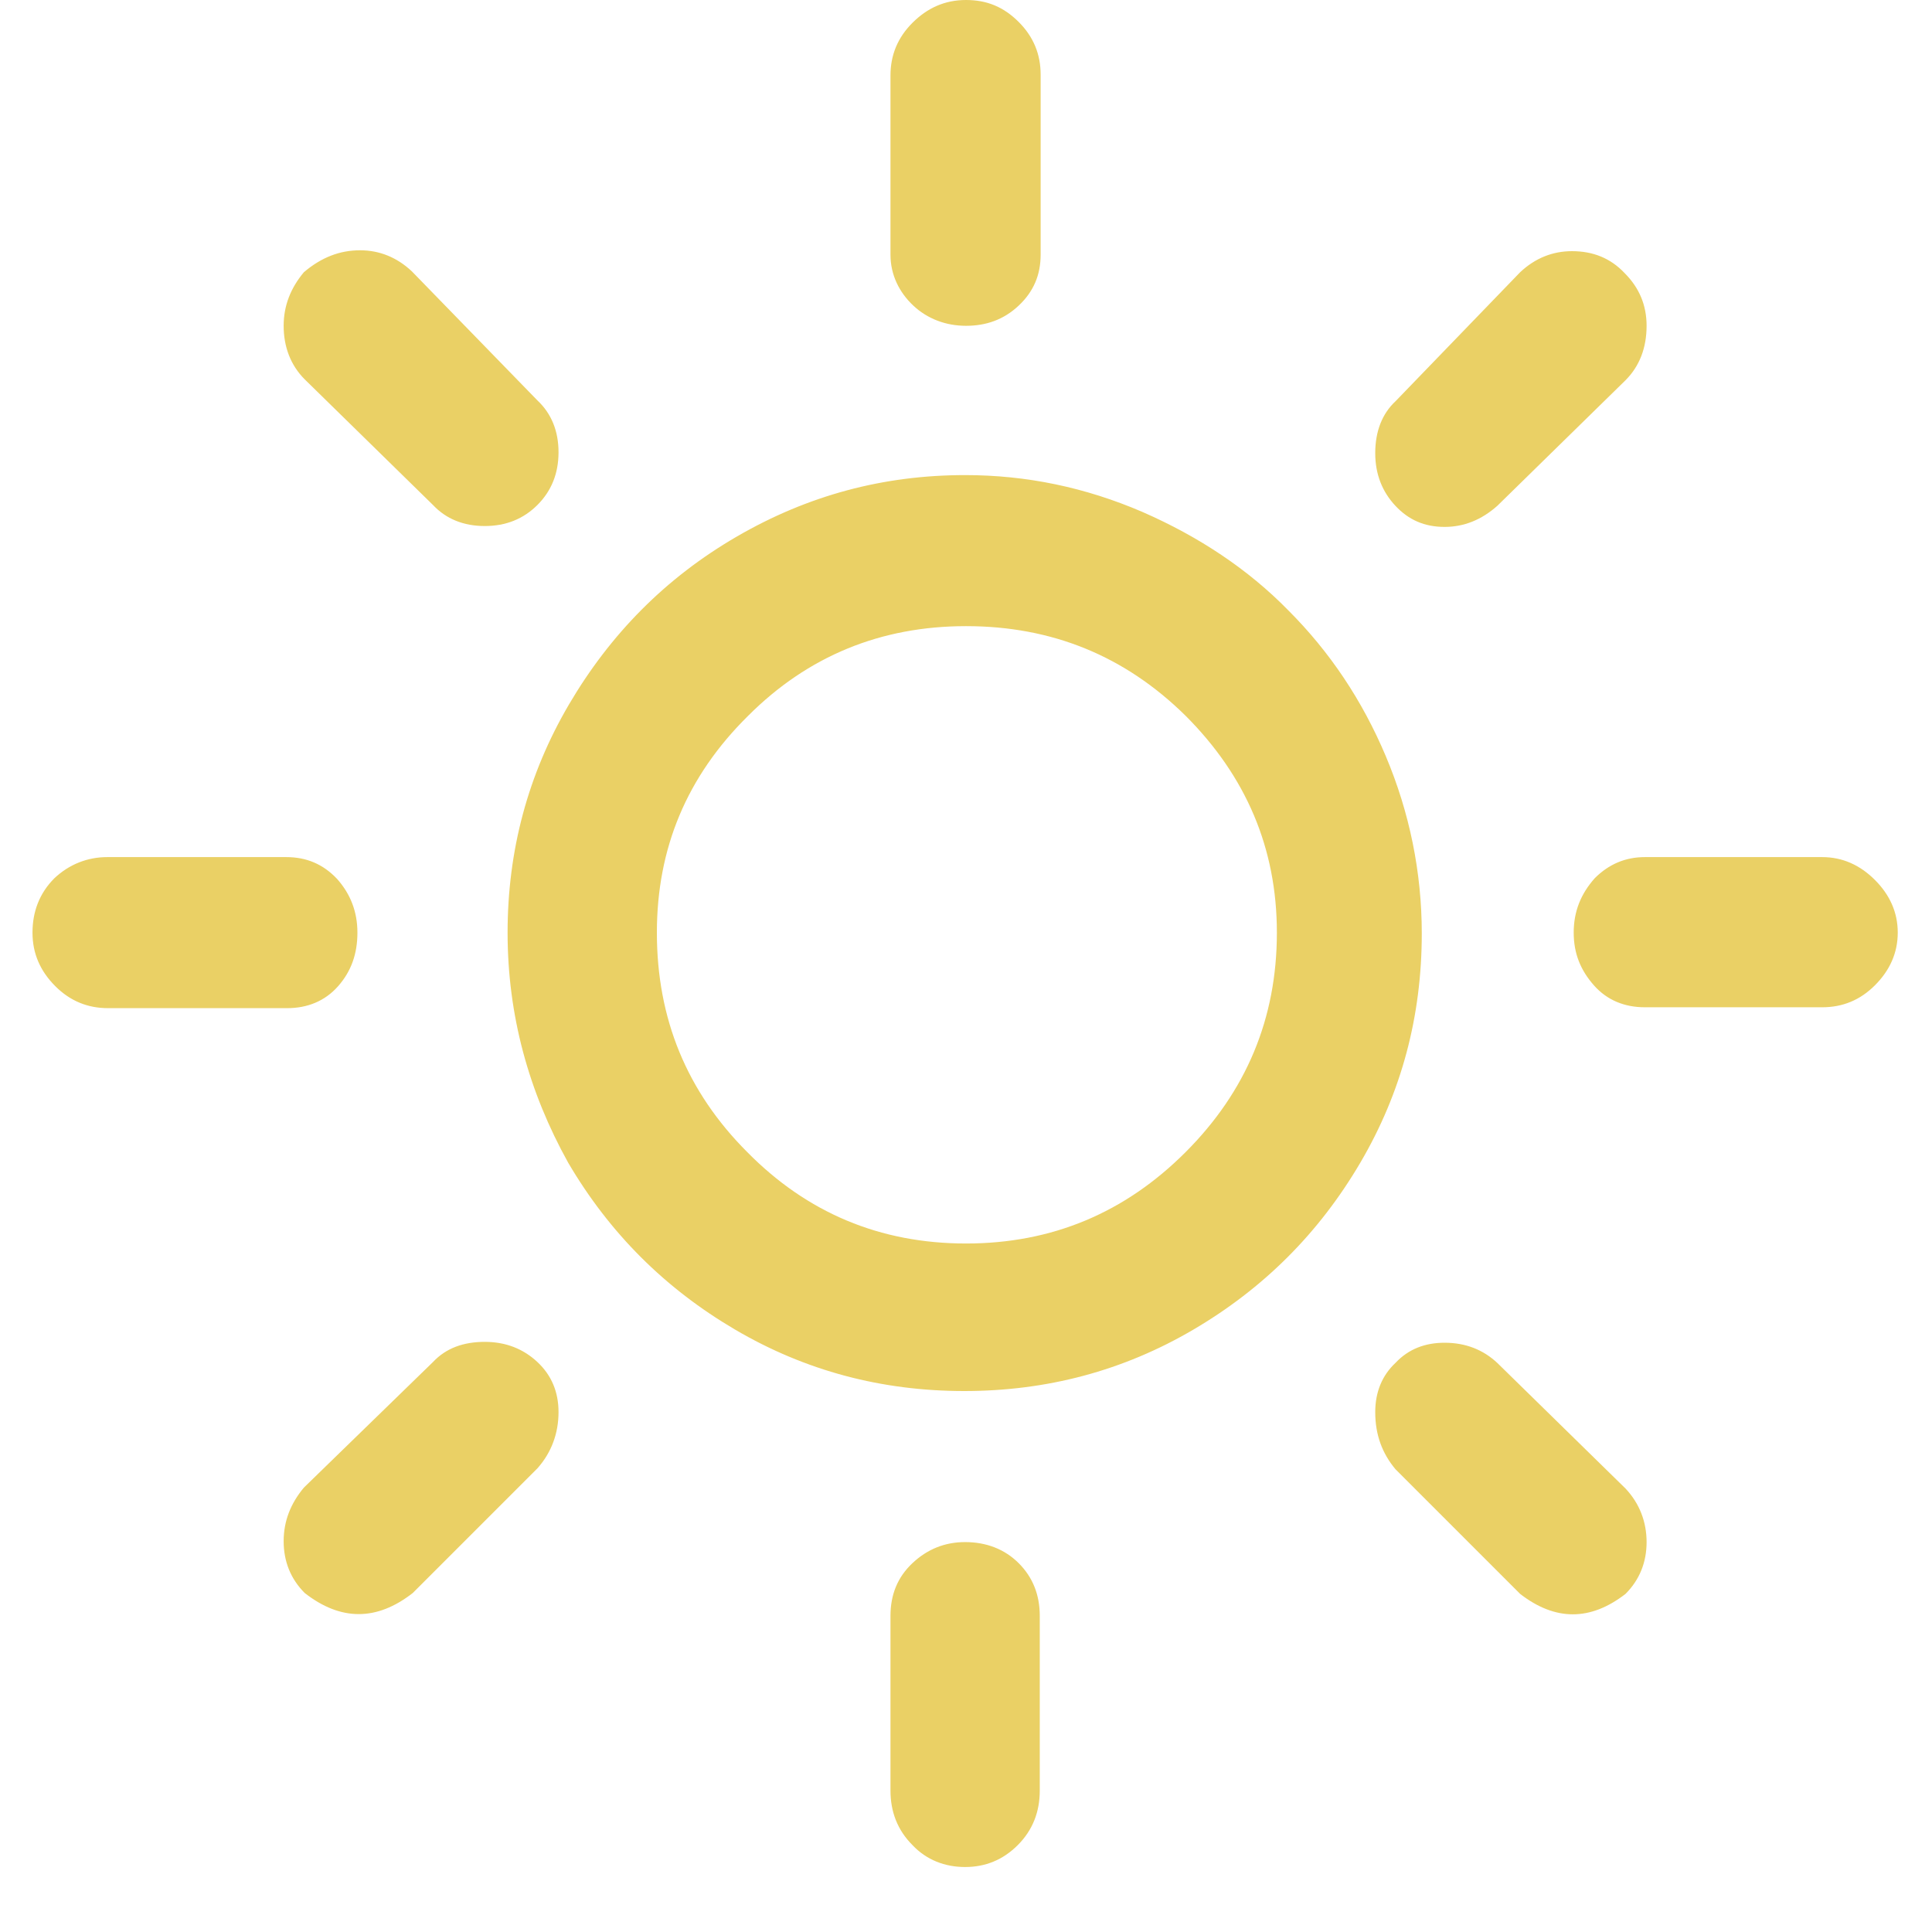
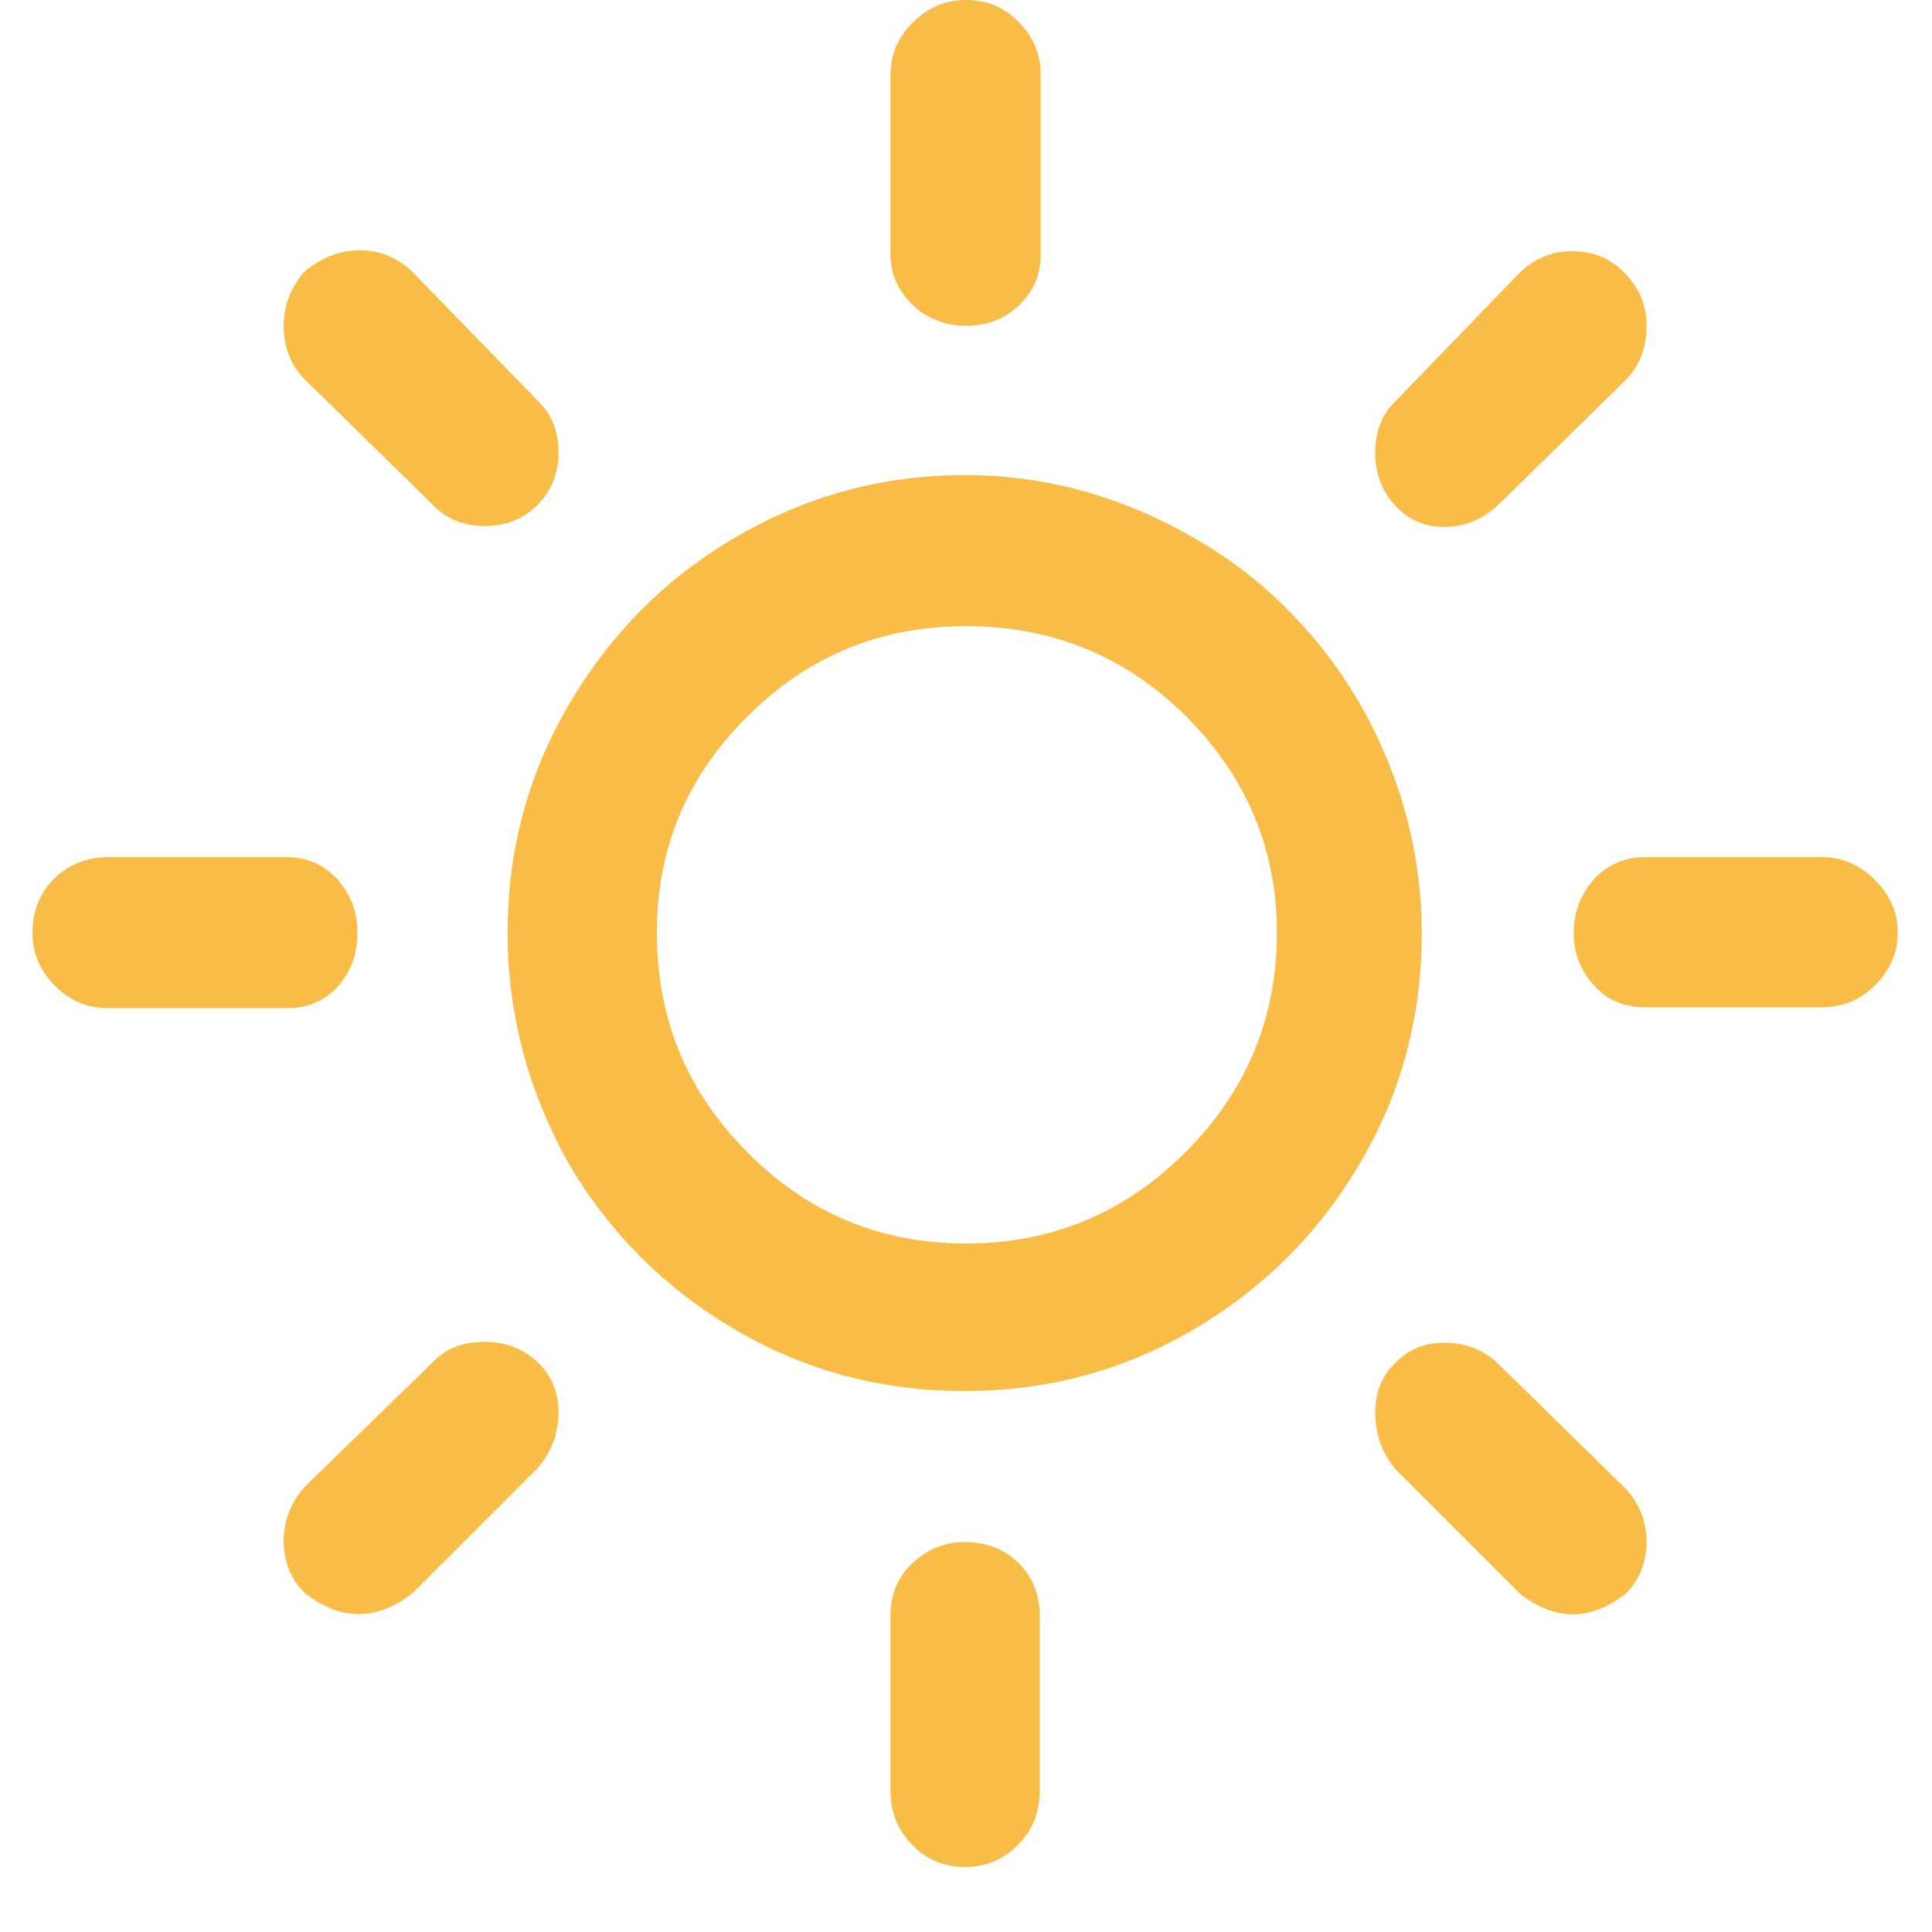
<svg xmlns="http://www.w3.org/2000/svg" width="22" height="22" viewBox="0 0 22 22" fill="none">
-   <path d="M0.37 10.62C0.37 10.38 0.45 10.17 0.62 10C0.79 9.84 1 9.76 1.22 9.76H3.26C3.49 9.76 3.68 9.84 3.84 10.01C3.99 10.18 4.07 10.38 4.07 10.62C4.07 10.86 4 11.06 3.85 11.23C3.7 11.4 3.5 11.48 3.27 11.48H1.23C1 11.48 0.8 11.4 0.63 11.23C0.46 11.06 0.37 10.86 0.37 10.62ZM3.23 17.55C3.23 17.32 3.31 17.12 3.46 16.94L4.93 15.51C5.08 15.35 5.28 15.28 5.52 15.28C5.76 15.28 5.96 15.36 6.12 15.51C6.28 15.66 6.36 15.85 6.36 16.08C6.36 16.32 6.28 16.54 6.12 16.72L4.7 18.14C4.29 18.46 3.88 18.46 3.47 18.14C3.31 17.98 3.23 17.78 3.23 17.55ZM3.23 3.71C3.23 3.48 3.31 3.28 3.46 3.1C3.66 2.93 3.87 2.85 4.1 2.85C4.32 2.85 4.52 2.93 4.69 3.09L6.12 4.56C6.28 4.71 6.36 4.91 6.36 5.15C6.36 5.39 6.28 5.59 6.12 5.75C5.96 5.91 5.76 5.99 5.52 5.99C5.28 5.99 5.08 5.91 4.93 5.75L3.47 4.32C3.31 4.16 3.23 3.95 3.23 3.71ZM5.78 10.62C5.78 9.69 6.01 8.82 6.48 8.02C6.95 7.22 7.58 6.58 8.39 6.11C9.2 5.64 10.06 5.41 10.99 5.41C11.69 5.41 12.36 5.55 13.01 5.83C13.65 6.11 14.21 6.48 14.67 6.95C15.14 7.42 15.51 7.97 15.78 8.61C16.05 9.25 16.19 9.93 16.19 10.63C16.19 11.57 15.96 12.44 15.49 13.24C15.02 14.04 14.39 14.67 13.59 15.14C12.79 15.61 11.92 15.84 10.98 15.84C10.04 15.84 9.17 15.61 8.37 15.14C7.57 14.67 6.94 14.04 6.47 13.24C6.02 12.43 5.78 11.56 5.78 10.62ZM7.48 10.62C7.48 11.6 7.82 12.43 8.51 13.12C9.19 13.81 10.02 14.16 11 14.16C11.98 14.16 12.81 13.81 13.5 13.12C14.19 12.43 14.54 11.6 14.54 10.62C14.54 9.66 14.19 8.84 13.5 8.15C12.81 7.47 11.98 7.13 11 7.13C10.03 7.13 9.2 7.47 8.52 8.15C7.82 8.84 7.48 9.66 7.48 10.62ZM10.14 18.4C10.14 18.16 10.22 17.96 10.39 17.8C10.56 17.64 10.76 17.56 10.99 17.56C11.23 17.56 11.44 17.64 11.6 17.8C11.76 17.96 11.84 18.16 11.84 18.4V20.39C11.84 20.63 11.76 20.84 11.59 21.01C11.42 21.18 11.22 21.26 10.99 21.26C10.76 21.26 10.55 21.18 10.39 21.01C10.22 20.84 10.14 20.63 10.14 20.39V18.4ZM10.14 2.9V0.86C10.14 0.63 10.22 0.43 10.39 0.26C10.56 0.09 10.76 0 11 0C11.24 0 11.43 0.08 11.6 0.25C11.77 0.42 11.85 0.62 11.85 0.85V2.9C11.85 3.13 11.77 3.32 11.6 3.48C11.43 3.64 11.23 3.71 11 3.71C10.77 3.71 10.56 3.63 10.4 3.48C10.24 3.33 10.14 3.13 10.14 2.9ZM15.66 16.08C15.66 15.85 15.74 15.66 15.89 15.52C16.04 15.36 16.23 15.29 16.45 15.29C16.69 15.29 16.89 15.37 17.05 15.52L18.51 16.95C18.67 17.12 18.75 17.33 18.75 17.56C18.75 17.79 18.67 17.99 18.51 18.15C18.11 18.46 17.71 18.46 17.31 18.15L15.89 16.73C15.74 16.55 15.66 16.34 15.66 16.08ZM15.66 5.16C15.66 4.91 15.74 4.71 15.89 4.57L17.31 3.1C17.48 2.94 17.68 2.86 17.9 2.86C18.14 2.86 18.34 2.94 18.5 3.11C18.67 3.28 18.75 3.48 18.75 3.71C18.75 3.96 18.67 4.17 18.51 4.33L17.05 5.76C16.87 5.92 16.67 6 16.45 6C16.22 6 16.04 5.92 15.89 5.76C15.74 5.6 15.66 5.4 15.66 5.16ZM17.92 10.62C17.92 10.38 18 10.18 18.16 10C18.32 9.84 18.51 9.76 18.73 9.76H20.75C20.98 9.76 21.18 9.85 21.35 10.02C21.52 10.19 21.61 10.39 21.61 10.62C21.61 10.85 21.52 11.05 21.35 11.22C21.18 11.39 20.98 11.47 20.75 11.47H18.73C18.5 11.47 18.3 11.39 18.15 11.22C18 11.05 17.92 10.86 17.92 10.62Z" fill="#EAD065" />
+   <path d="M0.37 10.62C0.37 10.38 0.45 10.17 0.62 10C0.79 9.84 1 9.76 1.22 9.76H3.26C3.49 9.76 3.68 9.84 3.84 10.01C3.99 10.18 4.07 10.38 4.07 10.62C4.07 10.86 4 11.06 3.85 11.23C3.7 11.4 3.5 11.48 3.27 11.48H1.23C1 11.48 0.8 11.4 0.63 11.23C0.46 11.06 0.37 10.86 0.37 10.62ZM3.23 17.55C3.23 17.32 3.31 17.12 3.46 16.94L4.93 15.51C5.08 15.35 5.28 15.28 5.52 15.28C5.76 15.28 5.96 15.36 6.12 15.51C6.28 15.66 6.36 15.85 6.36 16.08C6.36 16.32 6.28 16.54 6.12 16.72L4.7 18.14C4.29 18.46 3.88 18.46 3.47 18.14C3.31 17.98 3.23 17.78 3.23 17.55ZM3.23 3.71C3.23 3.48 3.31 3.28 3.46 3.1C3.66 2.93 3.87 2.85 4.1 2.85C4.32 2.85 4.52 2.93 4.69 3.09L6.12 4.56C6.28 4.71 6.36 4.91 6.36 5.15C6.36 5.39 6.28 5.59 6.12 5.75C5.96 5.91 5.76 5.99 5.52 5.99C5.28 5.99 5.08 5.91 4.93 5.75L3.47 4.32C3.31 4.16 3.23 3.95 3.23 3.71ZM5.78 10.62C5.78 9.69 6.01 8.82 6.48 8.02C6.95 7.22 7.58 6.58 8.39 6.11C9.2 5.64 10.06 5.41 10.99 5.41C11.69 5.41 12.36 5.55 13.01 5.83C13.65 6.11 14.21 6.48 14.67 6.95C15.14 7.42 15.51 7.97 15.78 8.61C16.05 9.25 16.19 9.93 16.19 10.63C16.19 11.57 15.96 12.44 15.49 13.24C15.02 14.04 14.39 14.67 13.59 15.14C12.79 15.61 11.92 15.84 10.98 15.84C10.04 15.84 9.17 15.61 8.37 15.14C7.57 14.67 6.94 14.04 6.47 13.24C6.02 12.43 5.78 11.56 5.78 10.62ZM7.48 10.62C7.48 11.6 7.82 12.43 8.51 13.12C9.19 13.81 10.02 14.16 11 14.16C11.98 14.16 12.81 13.81 13.5 13.12C14.19 12.43 14.54 11.6 14.54 10.62C14.54 9.66 14.19 8.84 13.5 8.15C12.81 7.47 11.98 7.13 11 7.13C10.03 7.13 9.2 7.47 8.52 8.15C7.82 8.84 7.48 9.66 7.48 10.62ZM10.14 18.4C10.14 18.16 10.22 17.96 10.39 17.8C10.56 17.64 10.76 17.56 10.99 17.56C11.23 17.56 11.44 17.64 11.6 17.8C11.76 17.96 11.84 18.16 11.84 18.4V20.39C11.84 20.63 11.76 20.84 11.59 21.01C11.42 21.18 11.22 21.26 10.99 21.26C10.76 21.26 10.55 21.18 10.39 21.01C10.22 20.84 10.14 20.63 10.14 20.39V18.4ZM10.14 2.9V0.86C10.14 0.63 10.22 0.43 10.39 0.26C10.56 0.09 10.76 0 11 0C11.24 0 11.43 0.08 11.6 0.25C11.77 0.42 11.85 0.62 11.85 0.85V2.9C11.85 3.13 11.77 3.32 11.6 3.48C11.43 3.64 11.23 3.71 11 3.71C10.77 3.71 10.56 3.63 10.4 3.48C10.24 3.33 10.14 3.13 10.14 2.9ZM15.66 16.08C15.66 15.85 15.74 15.66 15.89 15.52C16.04 15.36 16.23 15.29 16.45 15.29C16.69 15.29 16.89 15.37 17.05 15.52L18.51 16.95C18.67 17.12 18.75 17.33 18.75 17.56C18.75 17.79 18.67 17.99 18.51 18.15C18.11 18.46 17.71 18.46 17.31 18.15L15.89 16.73C15.74 16.55 15.66 16.34 15.66 16.08ZM15.66 5.16C15.66 4.91 15.74 4.71 15.89 4.57L17.31 3.1C17.48 2.94 17.68 2.86 17.9 2.86C18.14 2.86 18.34 2.94 18.5 3.11C18.67 3.28 18.75 3.48 18.75 3.71C18.75 3.96 18.67 4.17 18.51 4.33L17.05 5.76C16.87 5.92 16.67 6 16.45 6C16.22 6 16.04 5.92 15.89 5.76C15.74 5.6 15.66 5.4 15.66 5.16ZM17.92 10.62C17.92 10.38 18 10.18 18.16 10C18.32 9.84 18.51 9.76 18.73 9.76H20.75C20.98 9.76 21.18 9.85 21.35 10.02C21.52 10.19 21.61 10.39 21.61 10.62C21.61 10.85 21.52 11.05 21.35 11.22C21.18 11.39 20.98 11.47 20.75 11.47H18.73C18.5 11.47 18.3 11.39 18.15 11.22C18 11.05 17.92 10.86 17.92 10.62Z" fill="#F9BC46" />
</svg>
